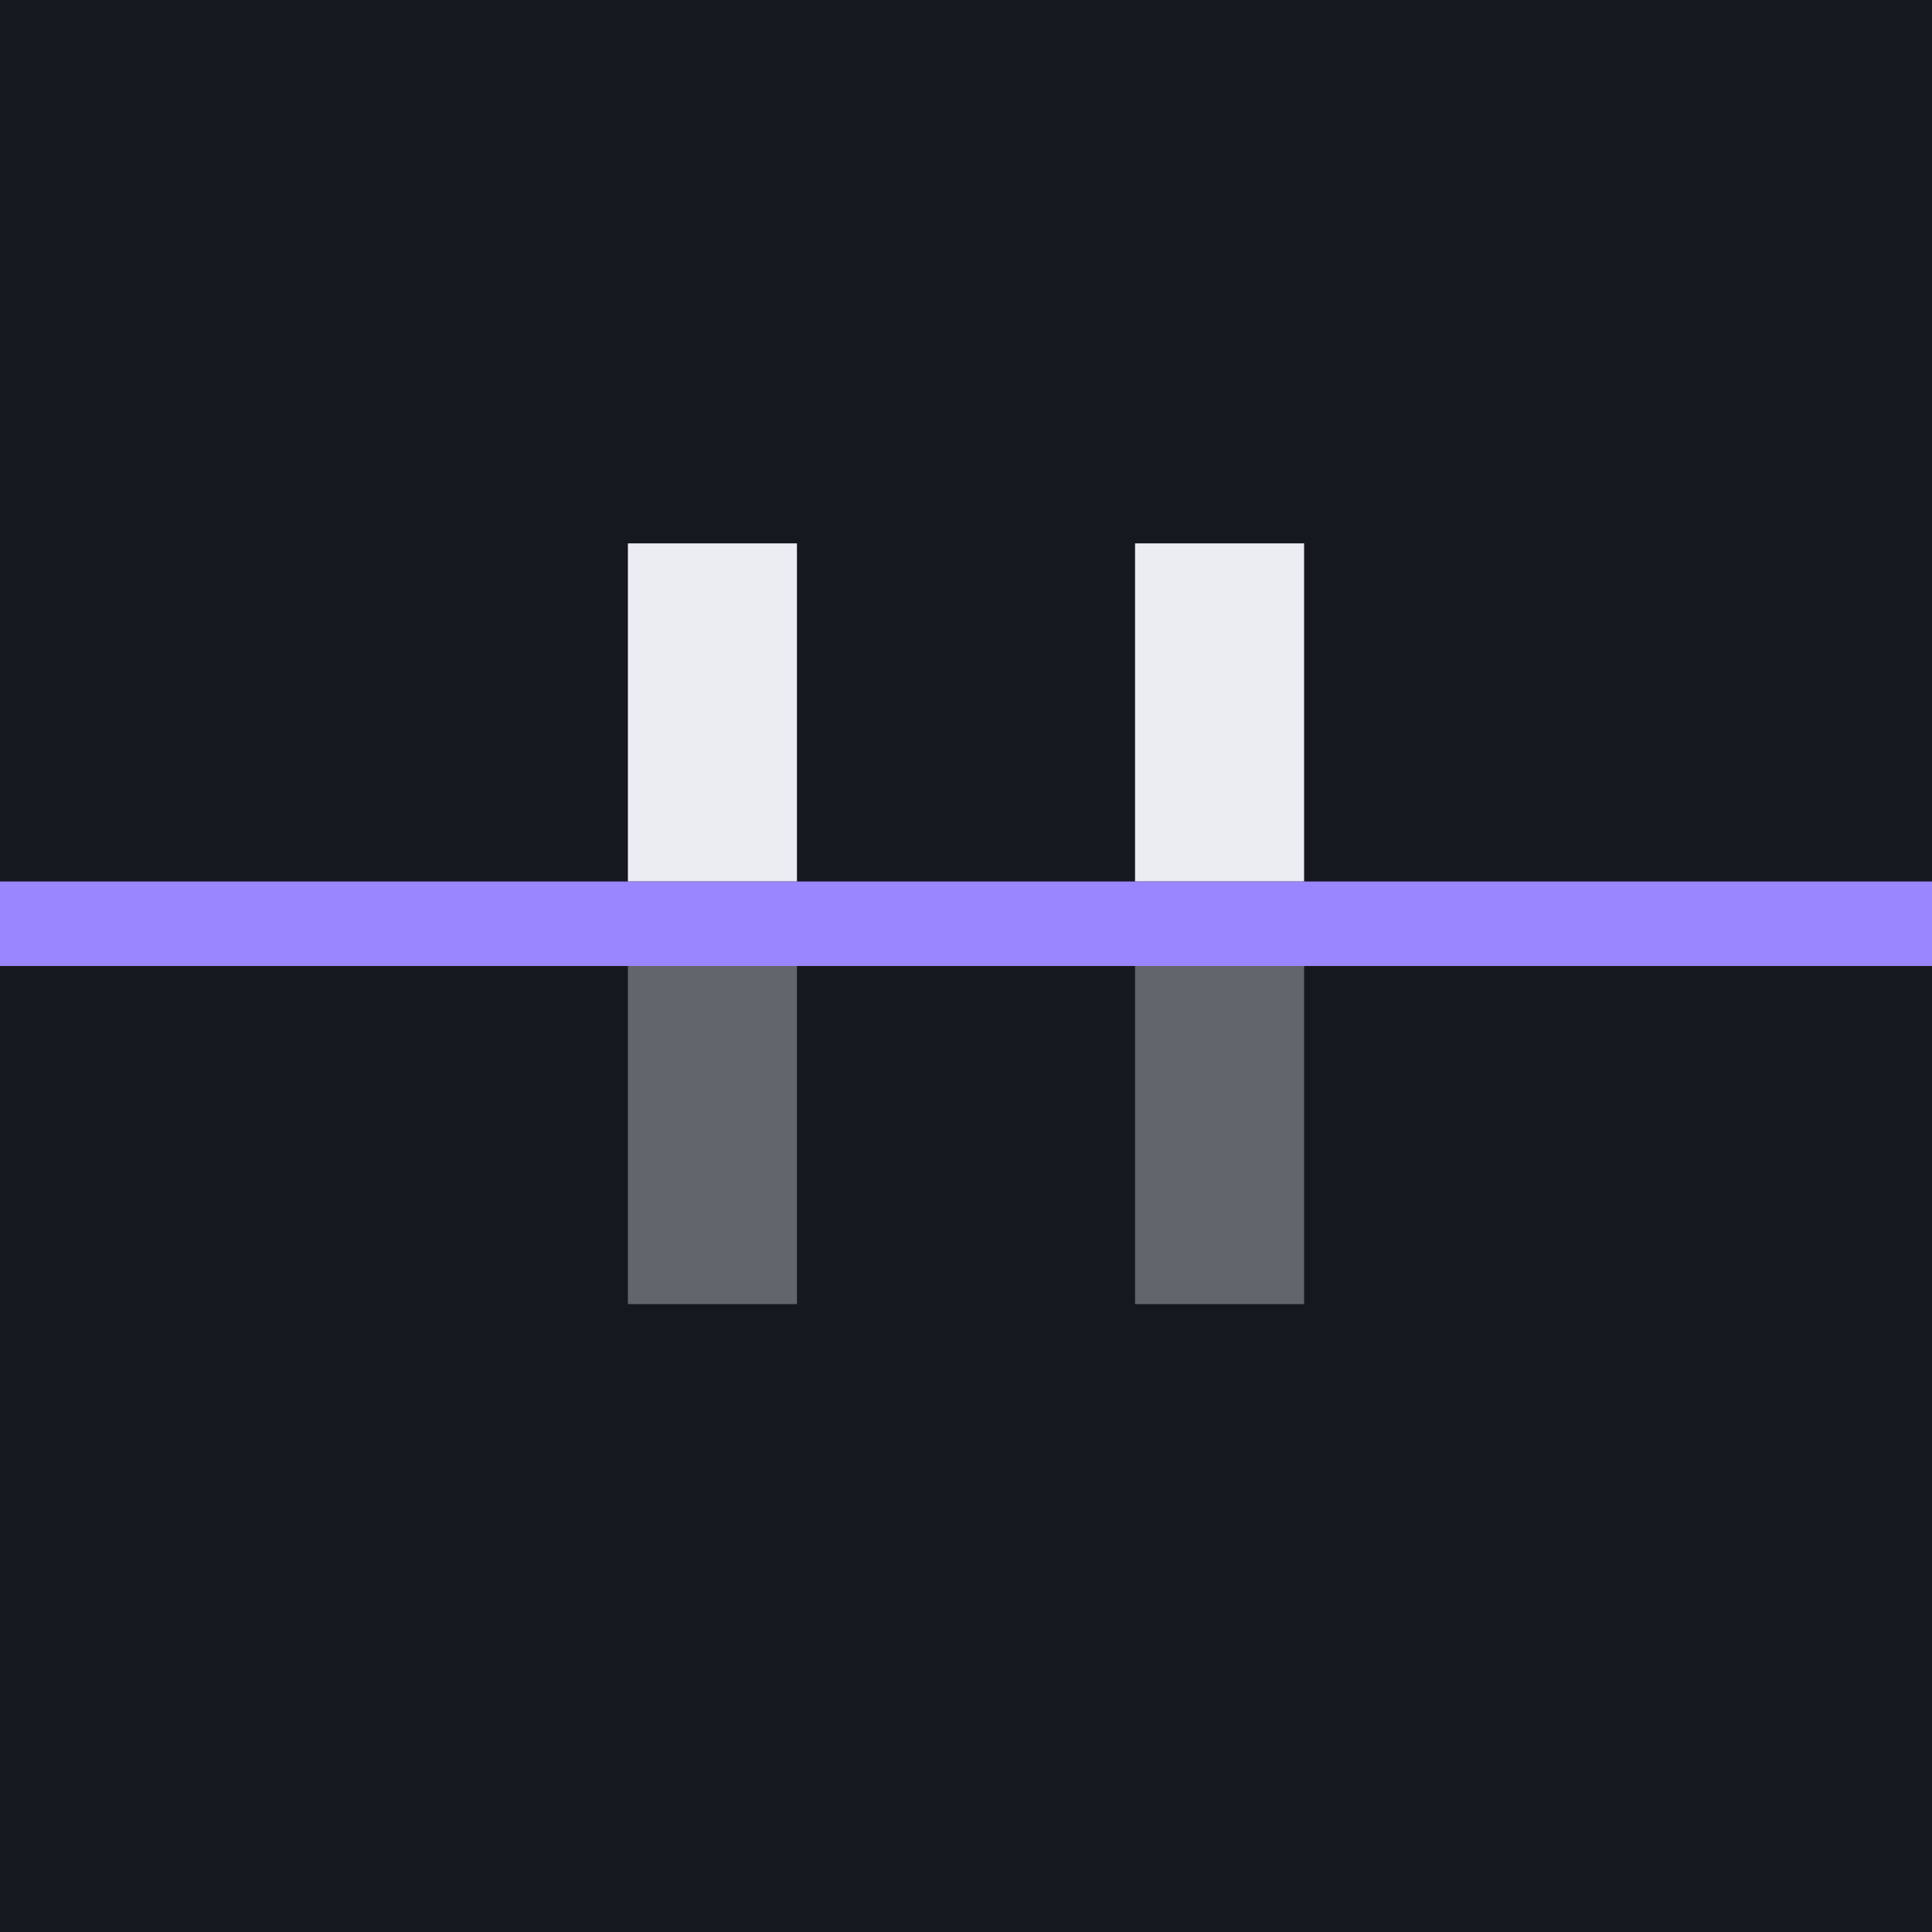
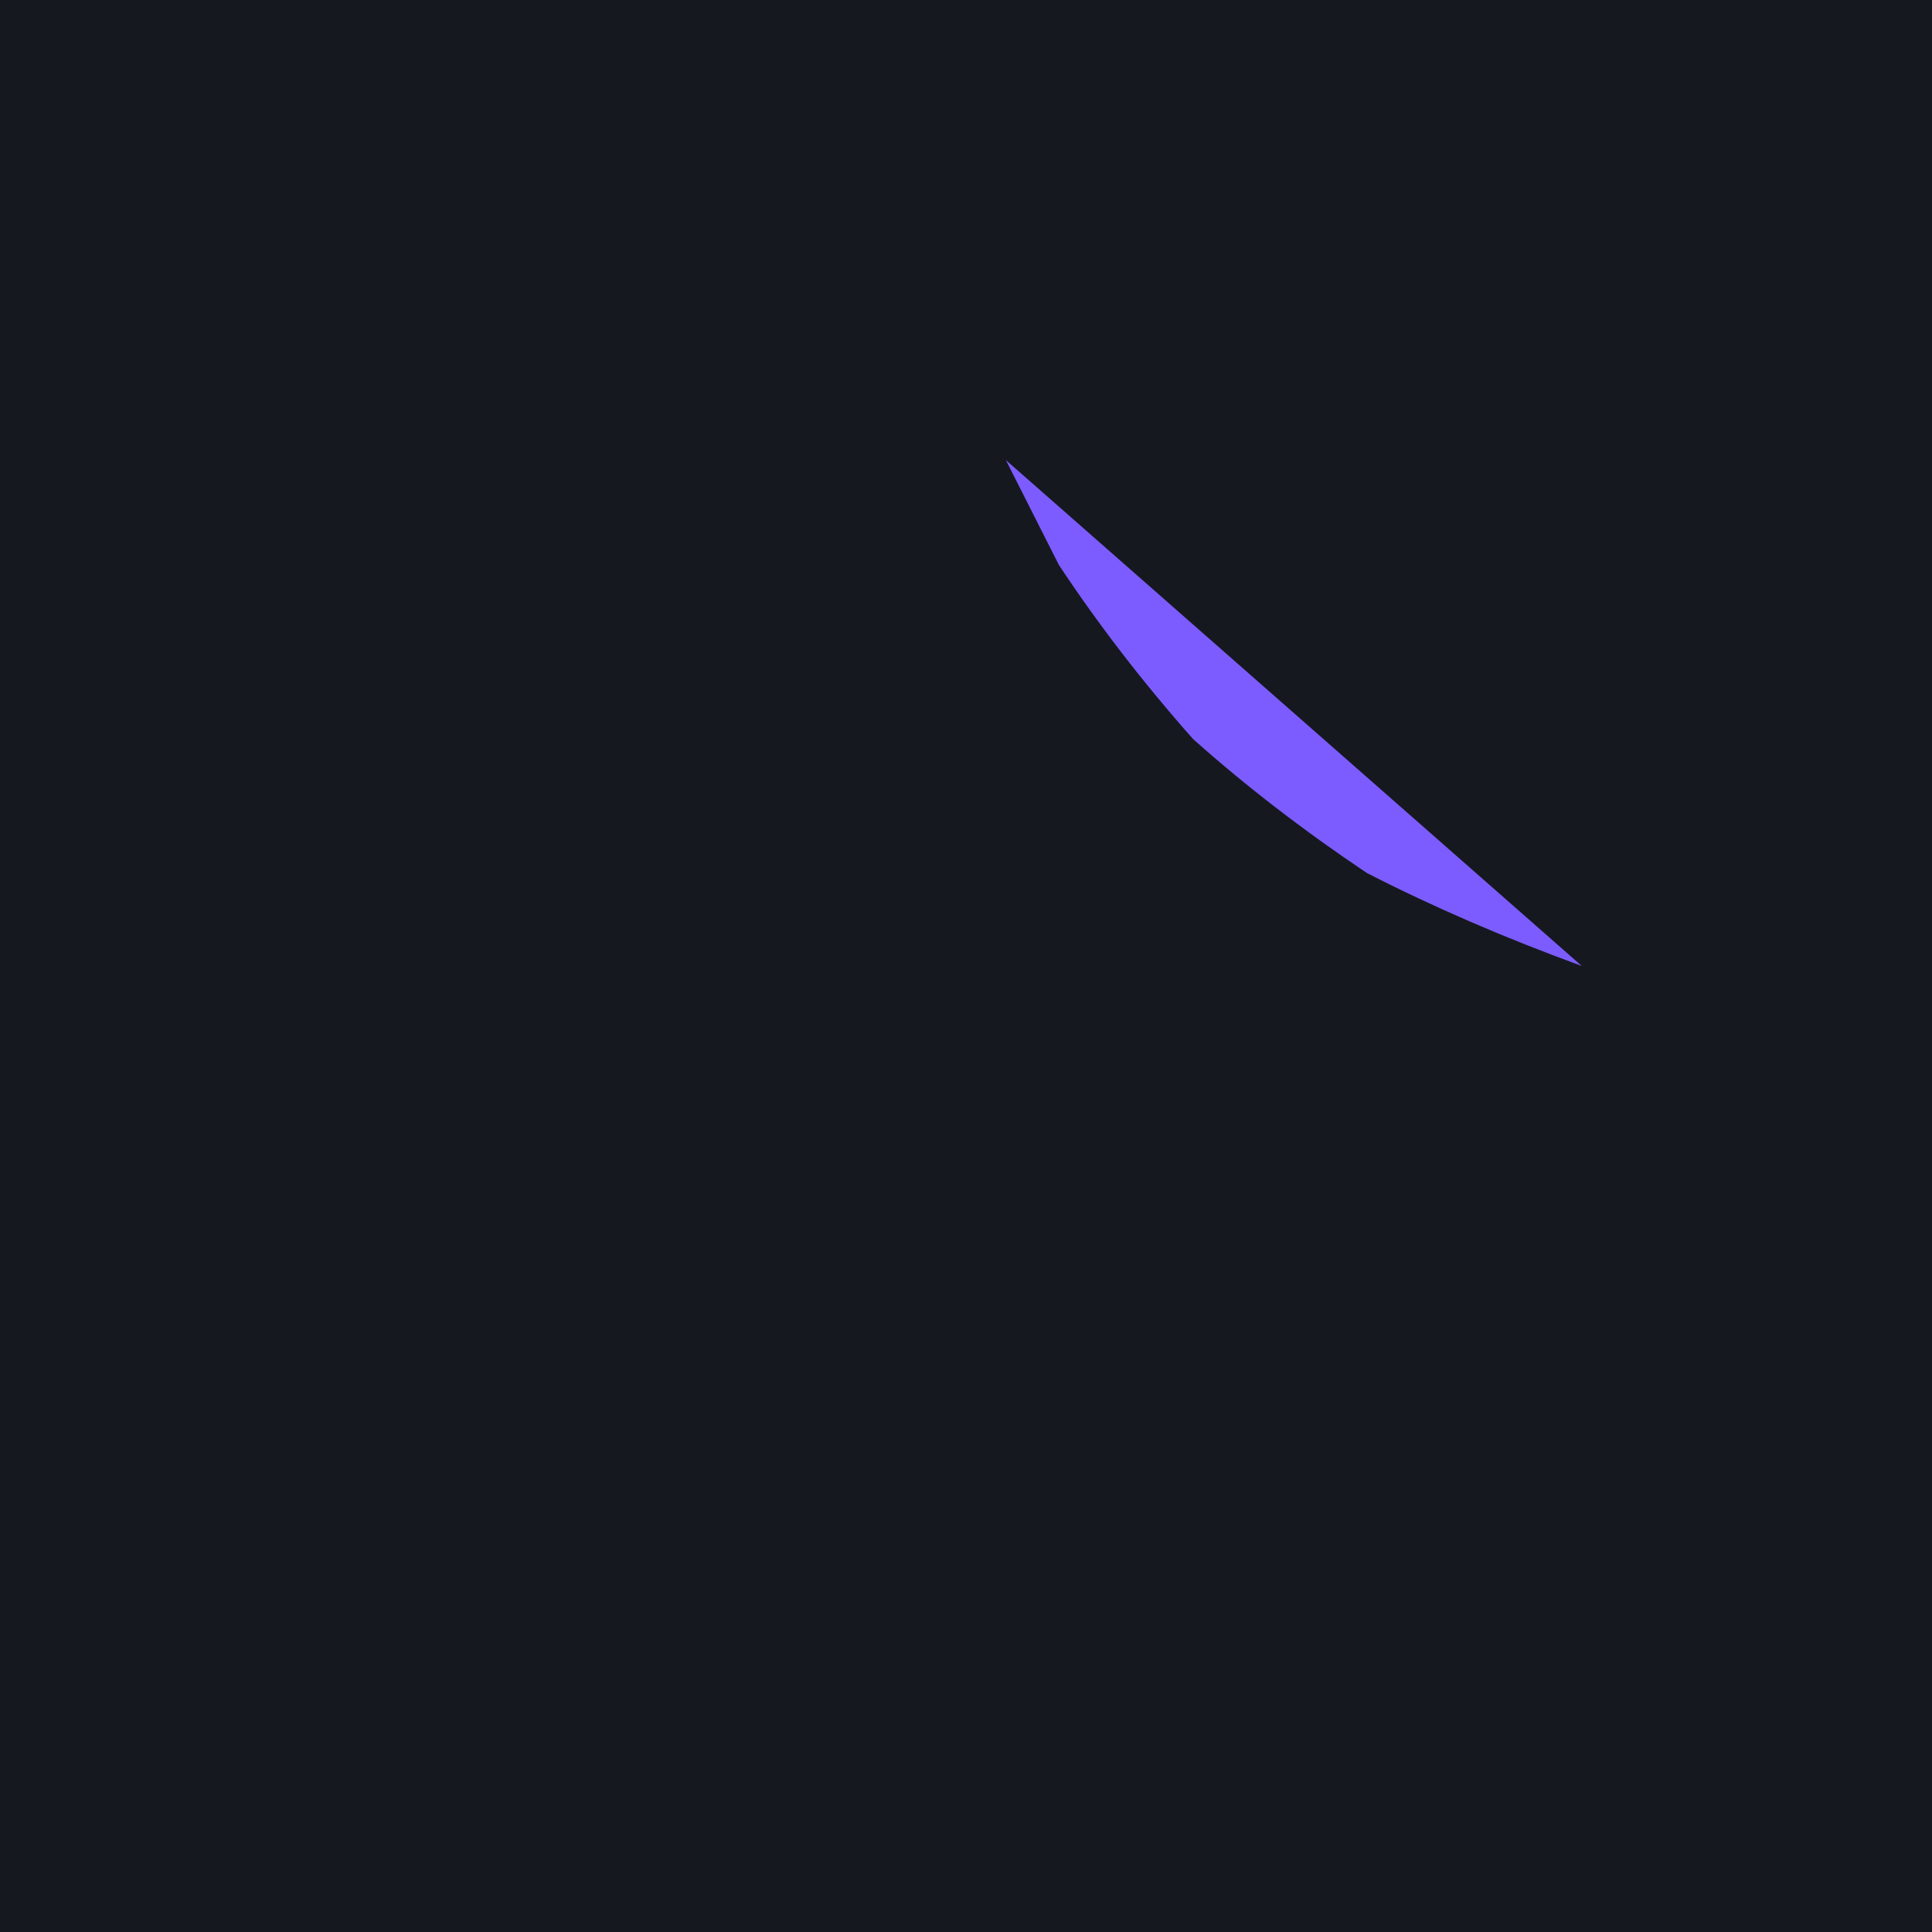
<svg xmlns="http://www.w3.org/2000/svg" viewBox="0 0 16 16">
  <rect width="16" height="16" fill="#16181f" />
-   <g transform="translate(2.4 2.4) scale(.7)">
-     <g fill="#ecedf3">
-       <rect x="4" y="3" width="2" height="4" />
-       <rect x="10" y="3" width="2" height="4" />
-     </g>
-     <g fill="#ecedf3" opacity=".36">
-       <rect x="4" y="8" width="2" height="4" />
-       <rect x="10" y="8" width="2" height="4" />
-     </g>
-   </g>
-   <rect y="7.3" width="16" height=".7" fill="#9a86ff" />
+   <path d="M8.33 3.81 8.77 4.68 Q9.26 5.42 9.88 6.12 Q10.53 6.7 11.32 7.23 Q12.14 7.65 13.1 8 Z" fill="#7c5cff" />
</svg>
